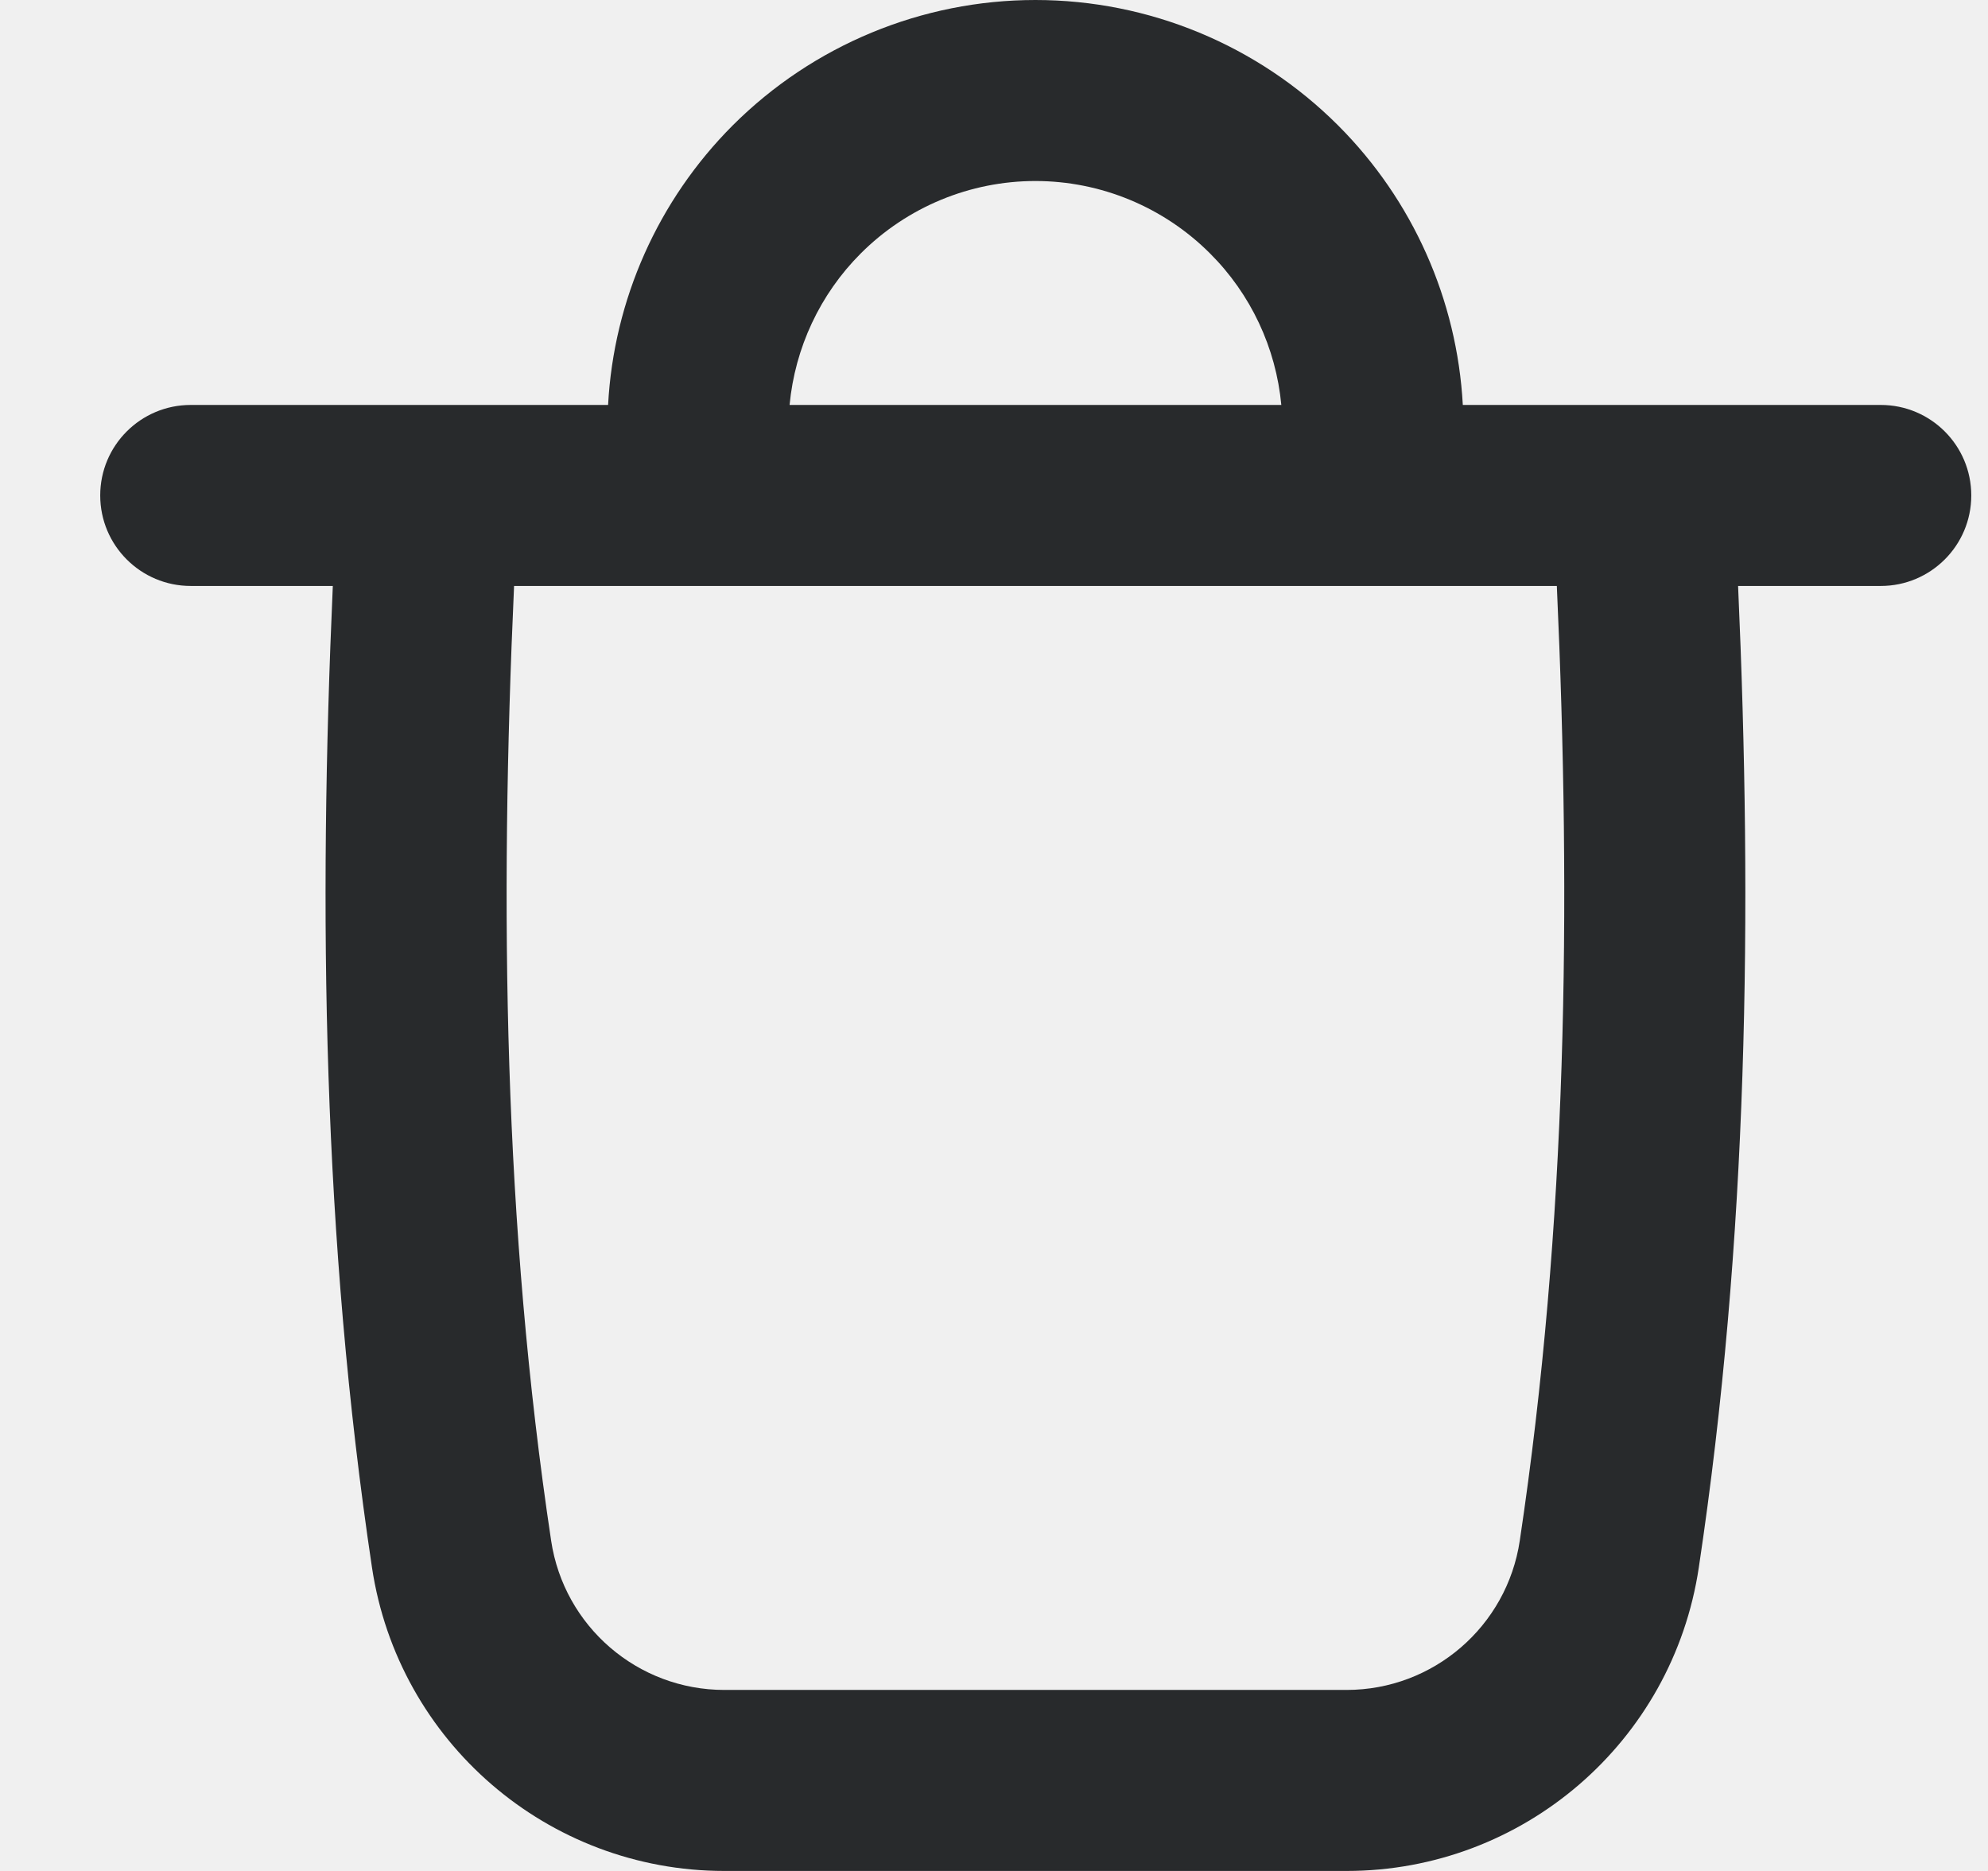
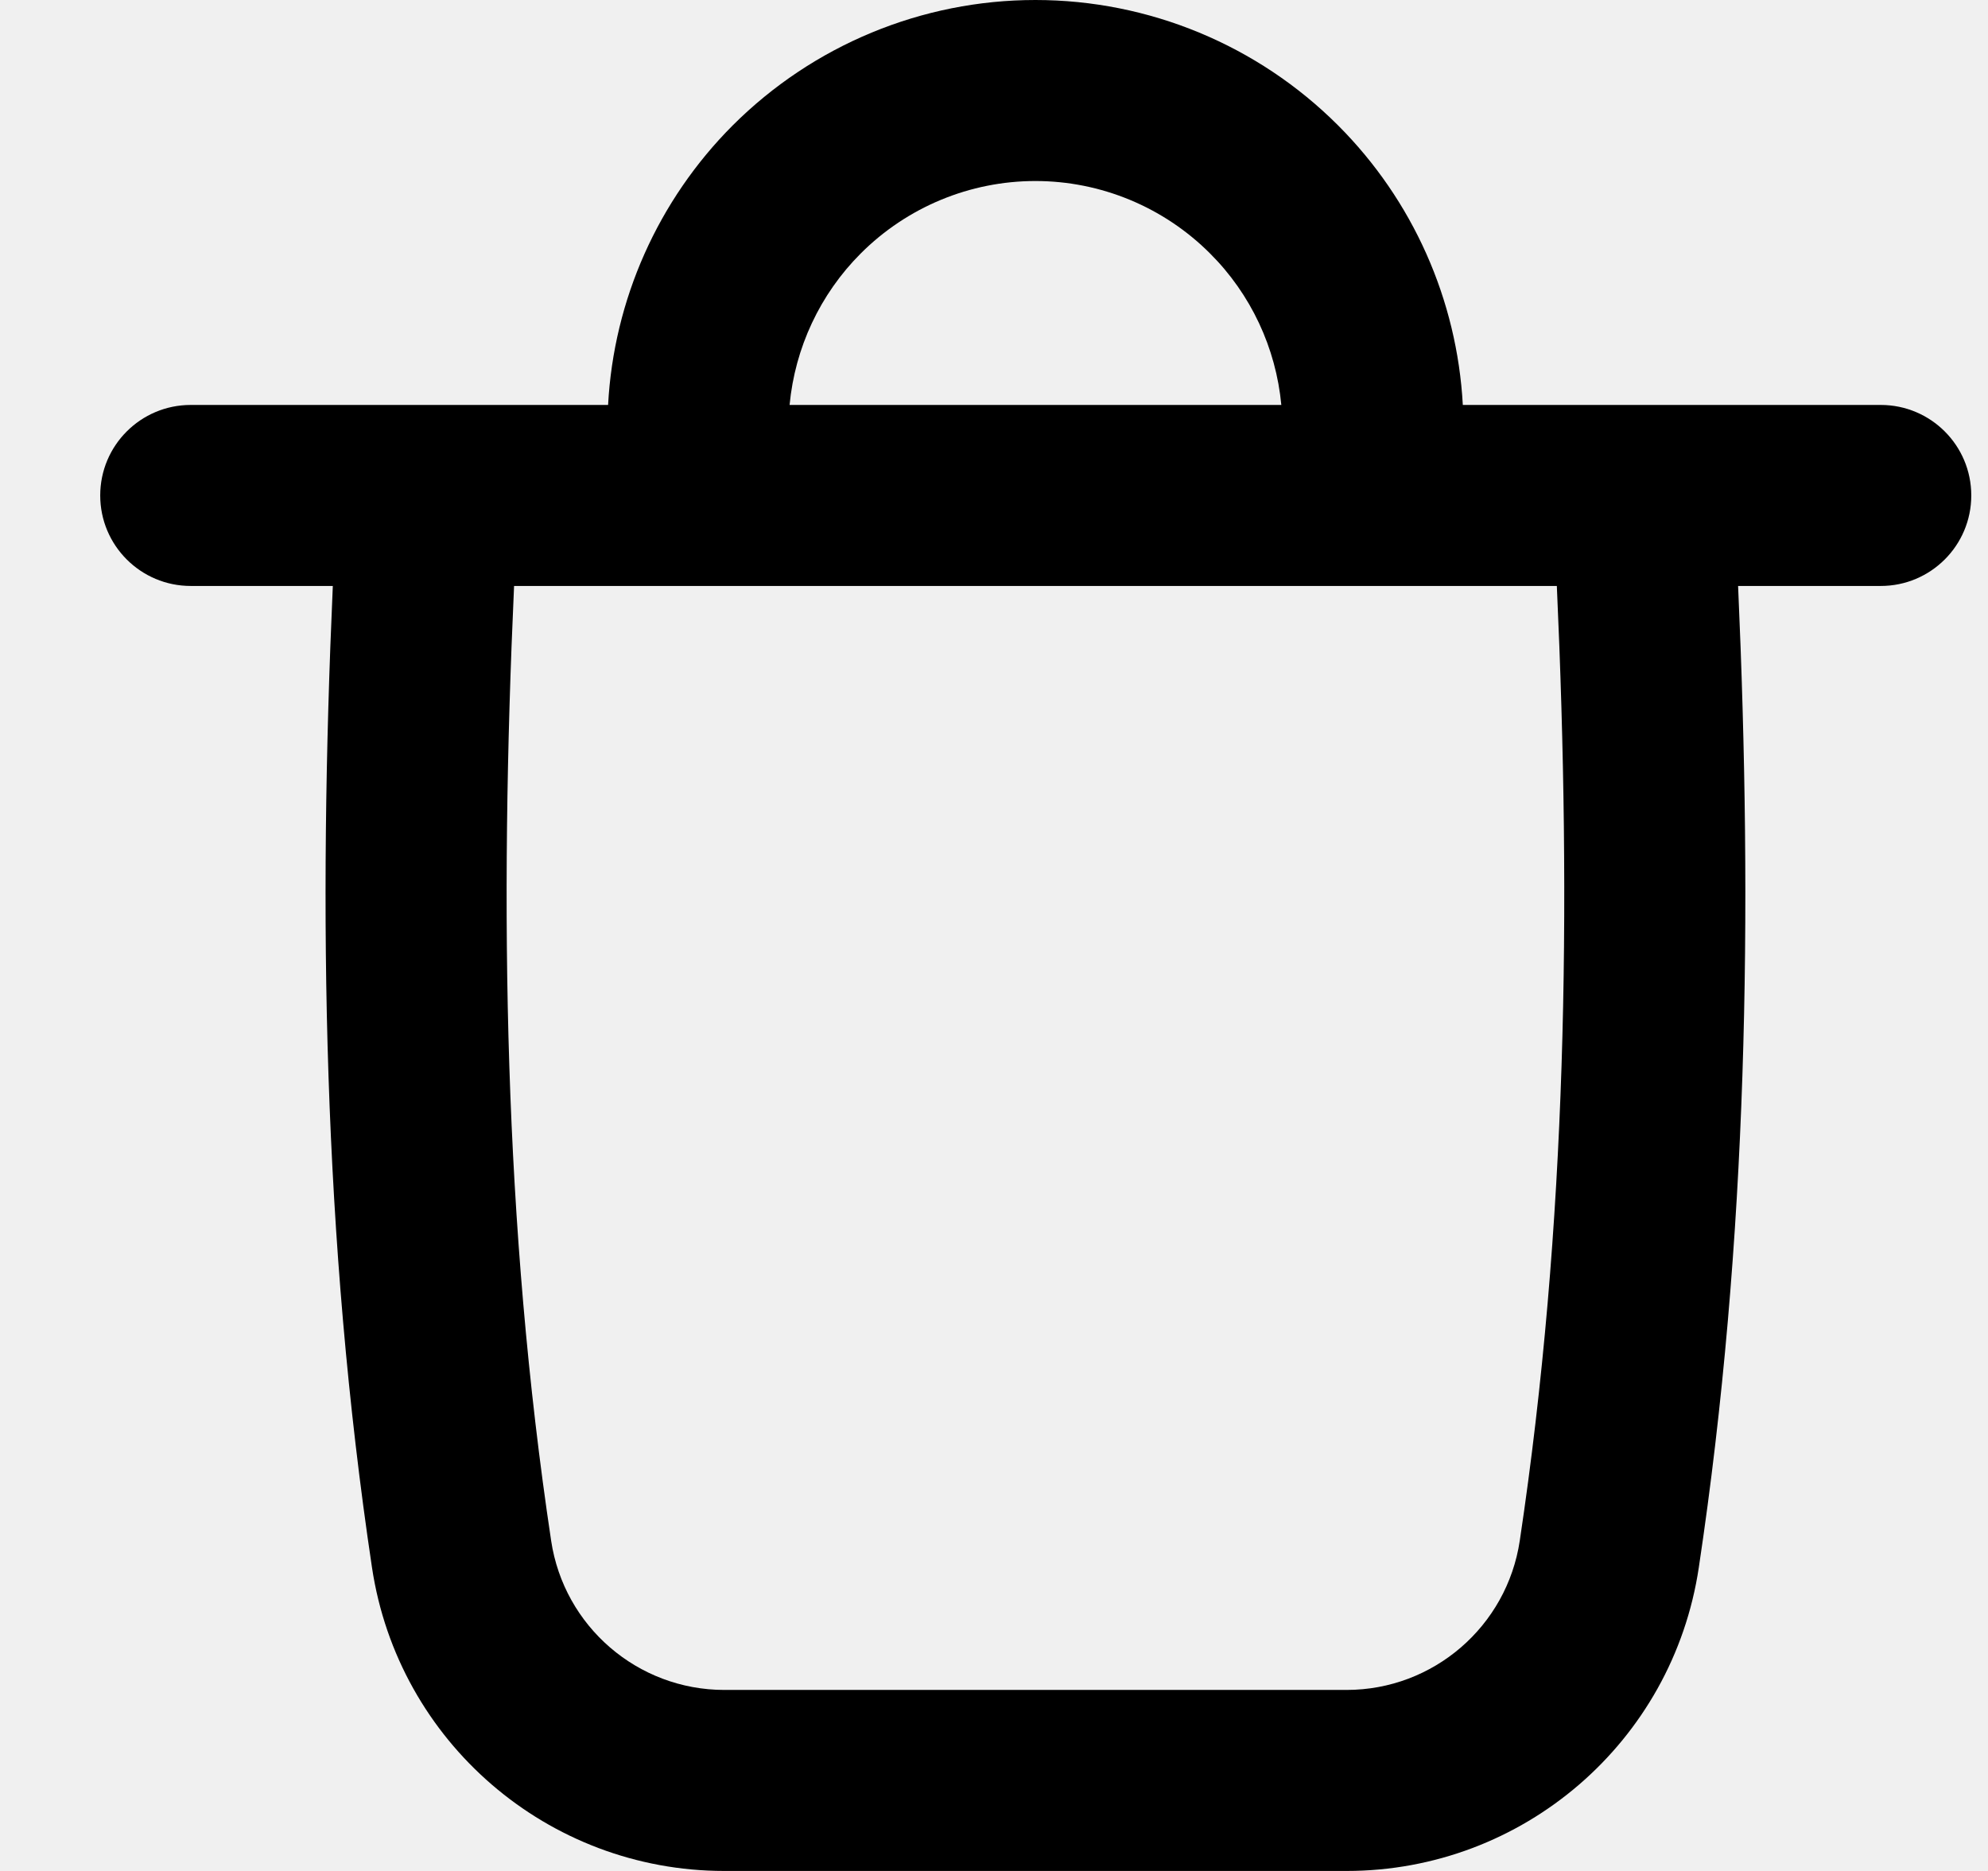
<svg xmlns="http://www.w3.org/2000/svg" width="17" height="16" viewBox="0 0 17 16" fill="none">
  <g clip-path="url(#clip0_8_2618)">
    <g clip-path="url(#clip1_8_2618)">
-       <path fill-rule="evenodd" clip-rule="evenodd" d="M5.2 3.463C5.248 2.564 5.627 1.712 6.266 1.072C6.953 0.386 7.884 0 8.854 0C9.825 0 10.756 0.386 11.442 1.072C12.082 1.712 12.46 2.564 12.509 3.463H16.083C16.51 3.463 16.857 3.809 16.857 4.237C16.857 4.665 16.51 5.011 16.083 5.011H14.863C14.987 7.799 14.949 10.594 14.527 13.405C14.304 14.897 13.023 16 11.515 16H6.194C4.686 16 3.405 14.897 3.181 13.405C2.76 10.594 2.722 7.799 2.846 5.011H1.631C1.204 5.011 0.857 4.665 0.857 4.237C0.857 3.809 1.204 3.463 1.631 3.463H5.2ZM7.361 2.167C7.757 1.771 8.294 1.548 8.854 1.548C9.414 1.548 9.951 1.771 10.347 2.167C10.697 2.516 10.911 2.975 10.957 3.463H6.752C6.798 2.975 7.012 2.516 7.361 2.167ZM4.396 5.011H13.313C13.438 7.765 13.401 10.475 12.996 13.176C12.886 13.909 12.256 14.452 11.515 14.452H6.194C5.453 14.452 4.823 13.909 4.713 13.176C4.307 10.475 4.271 7.765 4.396 5.011Z" fill="#282A2C" />
+       <path fill-rule="evenodd" clip-rule="evenodd" d="M5.2 3.463C5.248 2.564 5.627 1.712 6.266 1.072C6.953 0.386 7.884 0 8.854 0C9.825 0 10.756 0.386 11.442 1.072C12.082 1.712 12.46 2.564 12.509 3.463H16.083C16.51 3.463 16.857 3.809 16.857 4.237C16.857 4.665 16.51 5.011 16.083 5.011H14.863C14.987 7.799 14.949 10.594 14.527 13.405C14.304 14.897 13.023 16 11.515 16H6.194C4.686 16 3.405 14.897 3.181 13.405C2.76 10.594 2.722 7.799 2.846 5.011H1.631C1.204 5.011 0.857 4.665 0.857 4.237C0.857 3.809 1.204 3.463 1.631 3.463H5.2ZM7.361 2.167C7.757 1.771 8.294 1.548 8.854 1.548C9.414 1.548 9.951 1.771 10.347 2.167C10.697 2.516 10.911 2.975 10.957 3.463H6.752C6.798 2.975 7.012 2.516 7.361 2.167ZM4.396 5.011H13.313C13.438 7.765 13.401 10.475 12.996 13.176C12.886 13.909 12.256 14.452 11.515 14.452H6.194C5.453 14.452 4.823 13.909 4.713 13.176C4.307 10.475 4.271 7.765 4.396 5.011Z" fill="currentColor" />
    </g>
  </g>
  <defs>
    <clipPath id="clip0_8_2618">
      <rect width="16" height="16" fill="white" transform="translate(0.856934)" />
    </clipPath>
    <clipPath id="clip1_8_2618">
      <rect width="16" height="16" fill="white" transform="translate(0.856934)" />
    </clipPath>
  </defs>
</svg>
